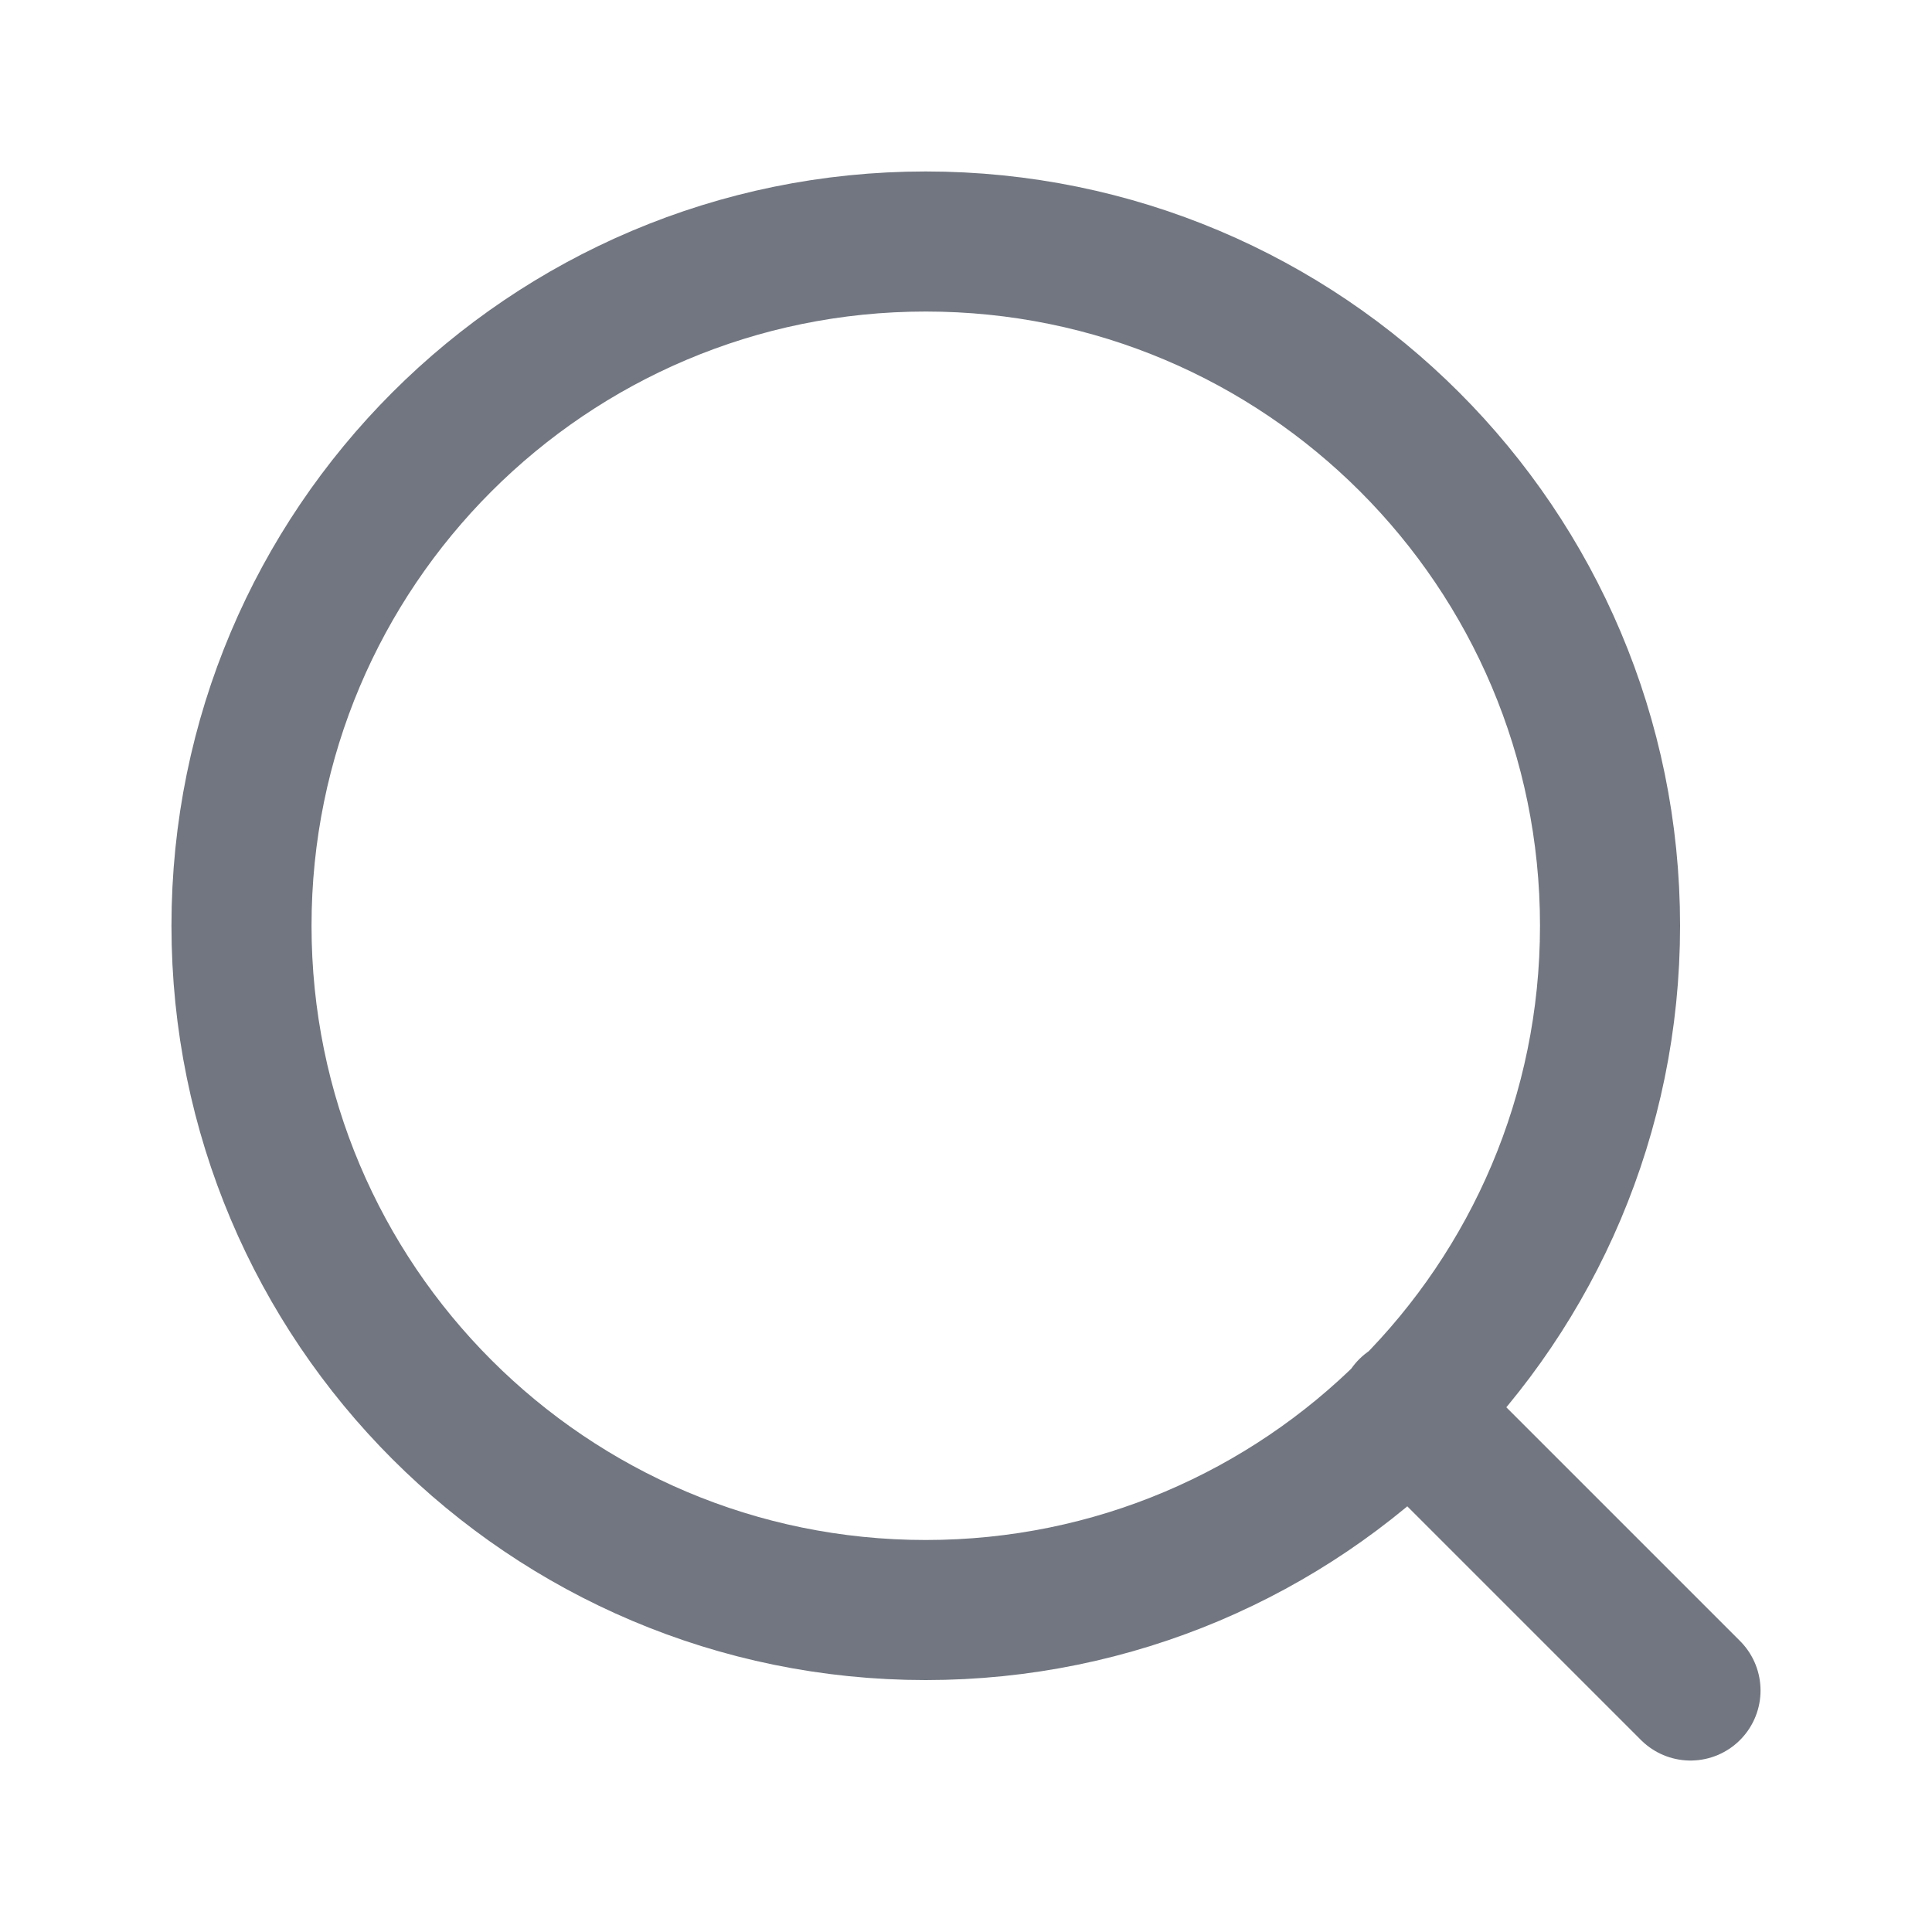
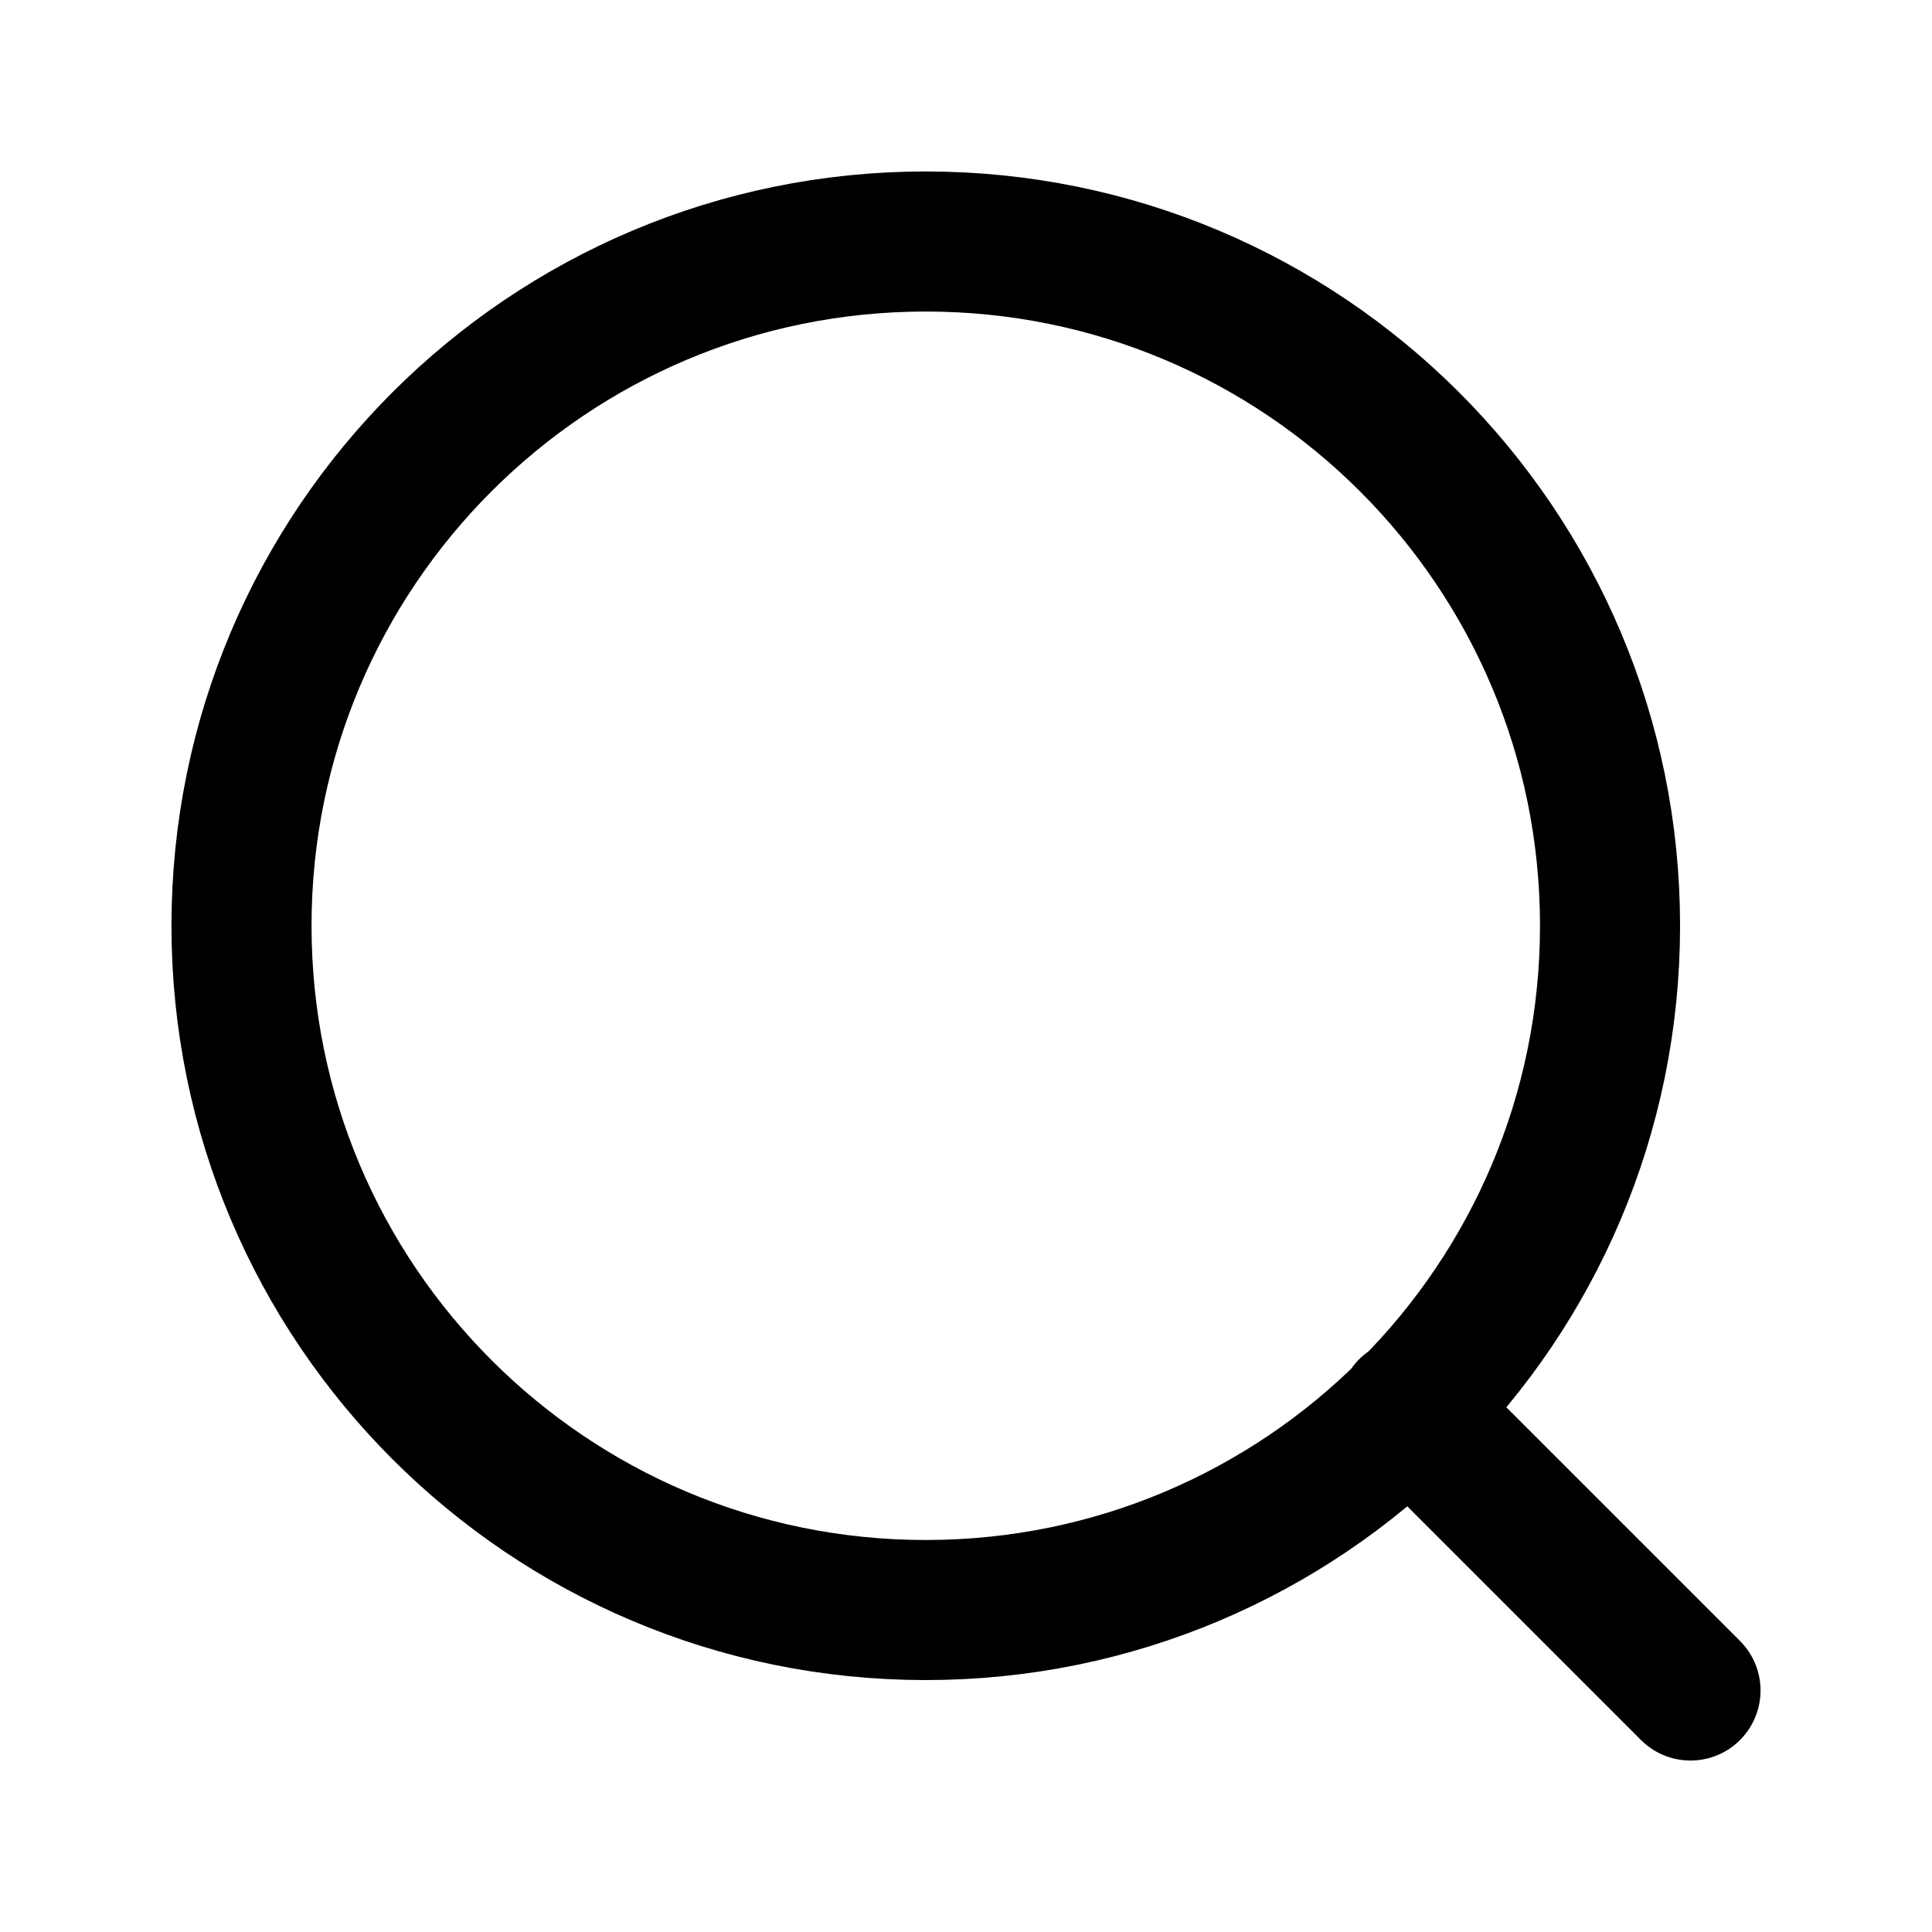
<svg xmlns="http://www.w3.org/2000/svg" width="20" height="20" viewBox="0 0 20 20" fill="none">
-   <path d="M17.5 17.5L14.583 14.583M16.667 9.583C16.667 13.495 13.495 16.667 9.583 16.667C5.671 16.667 2.5 13.495 2.5 9.583C2.5 5.671 5.671 2.5 9.583 2.5C13.495 2.5 16.667 5.671 16.667 9.583Z" stroke="#717680" stroke-width="1.45" stroke-linecap="round" stroke-linejoin="round" />
+   <path d="M17.5 17.5L14.583 14.583M16.667 9.583C16.667 13.495 13.495 16.667 9.583 16.667C5.671 16.667 2.5 13.495 2.5 9.583C2.5 5.671 5.671 2.5 9.583 2.5C13.495 2.5 16.667 5.671 16.667 9.583Z" stroke="currentColor" stroke-width="1.45" stroke-linecap="round" stroke-linejoin="round" />
</svg>
